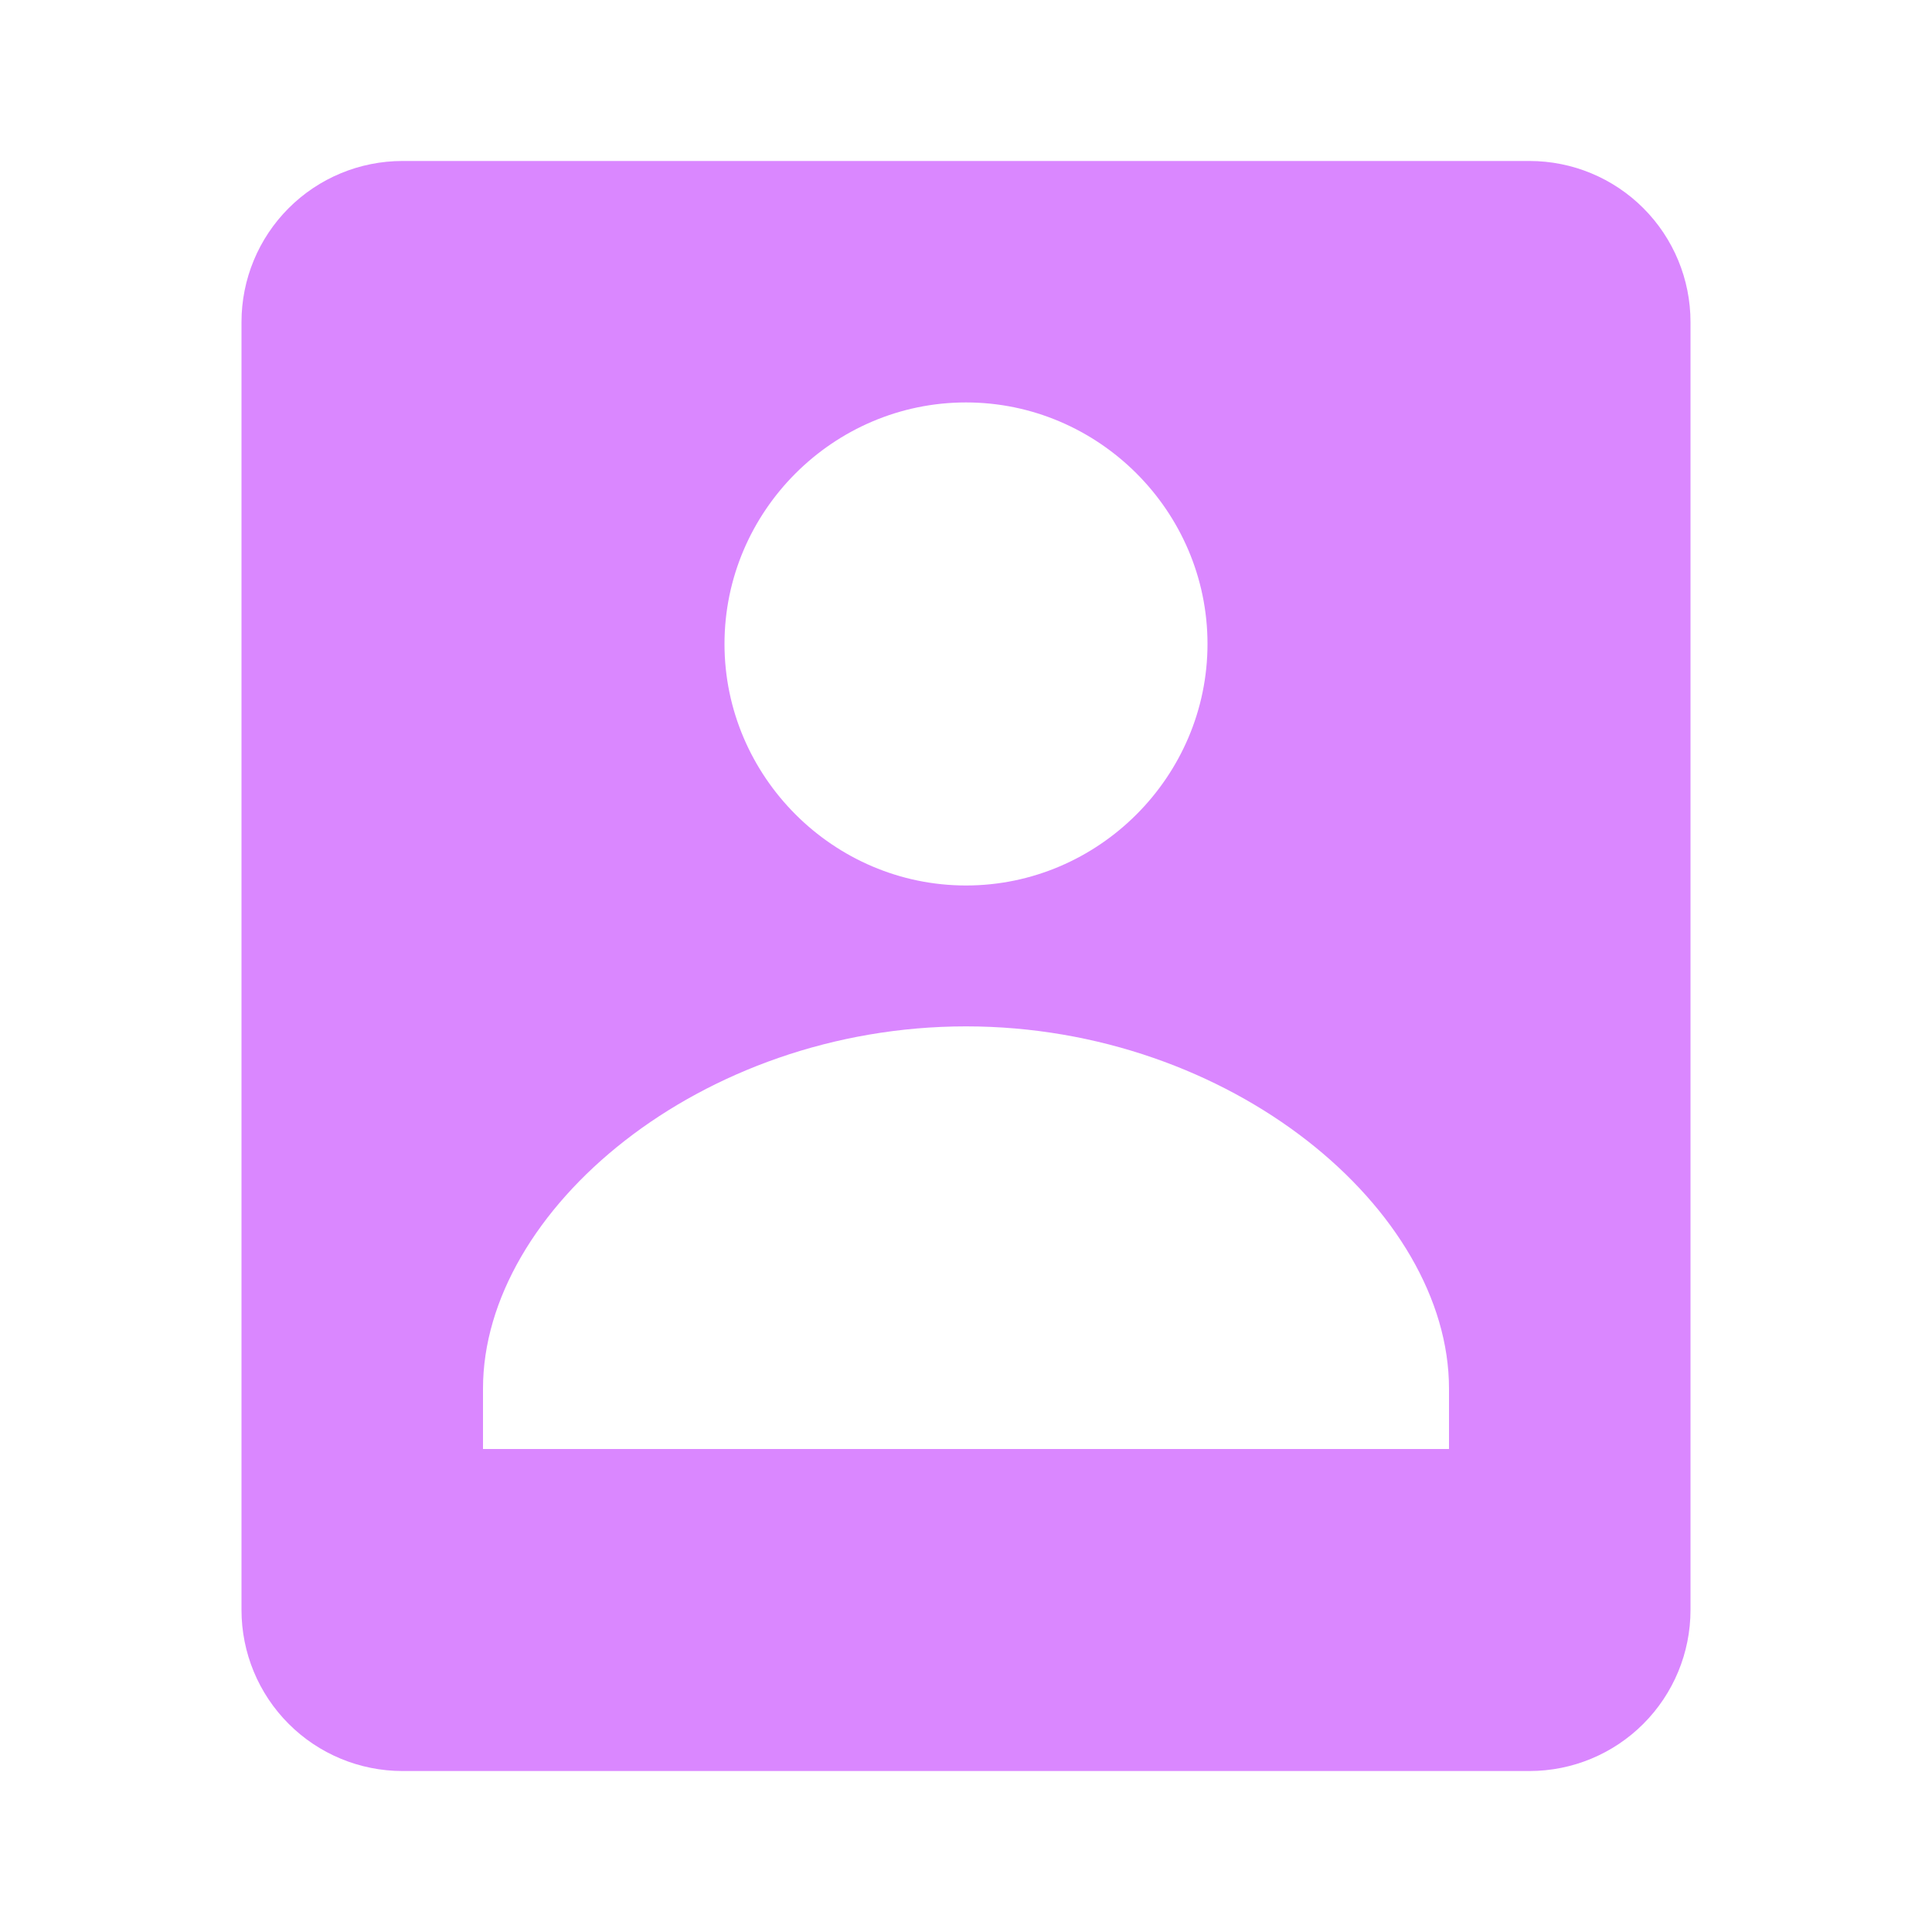
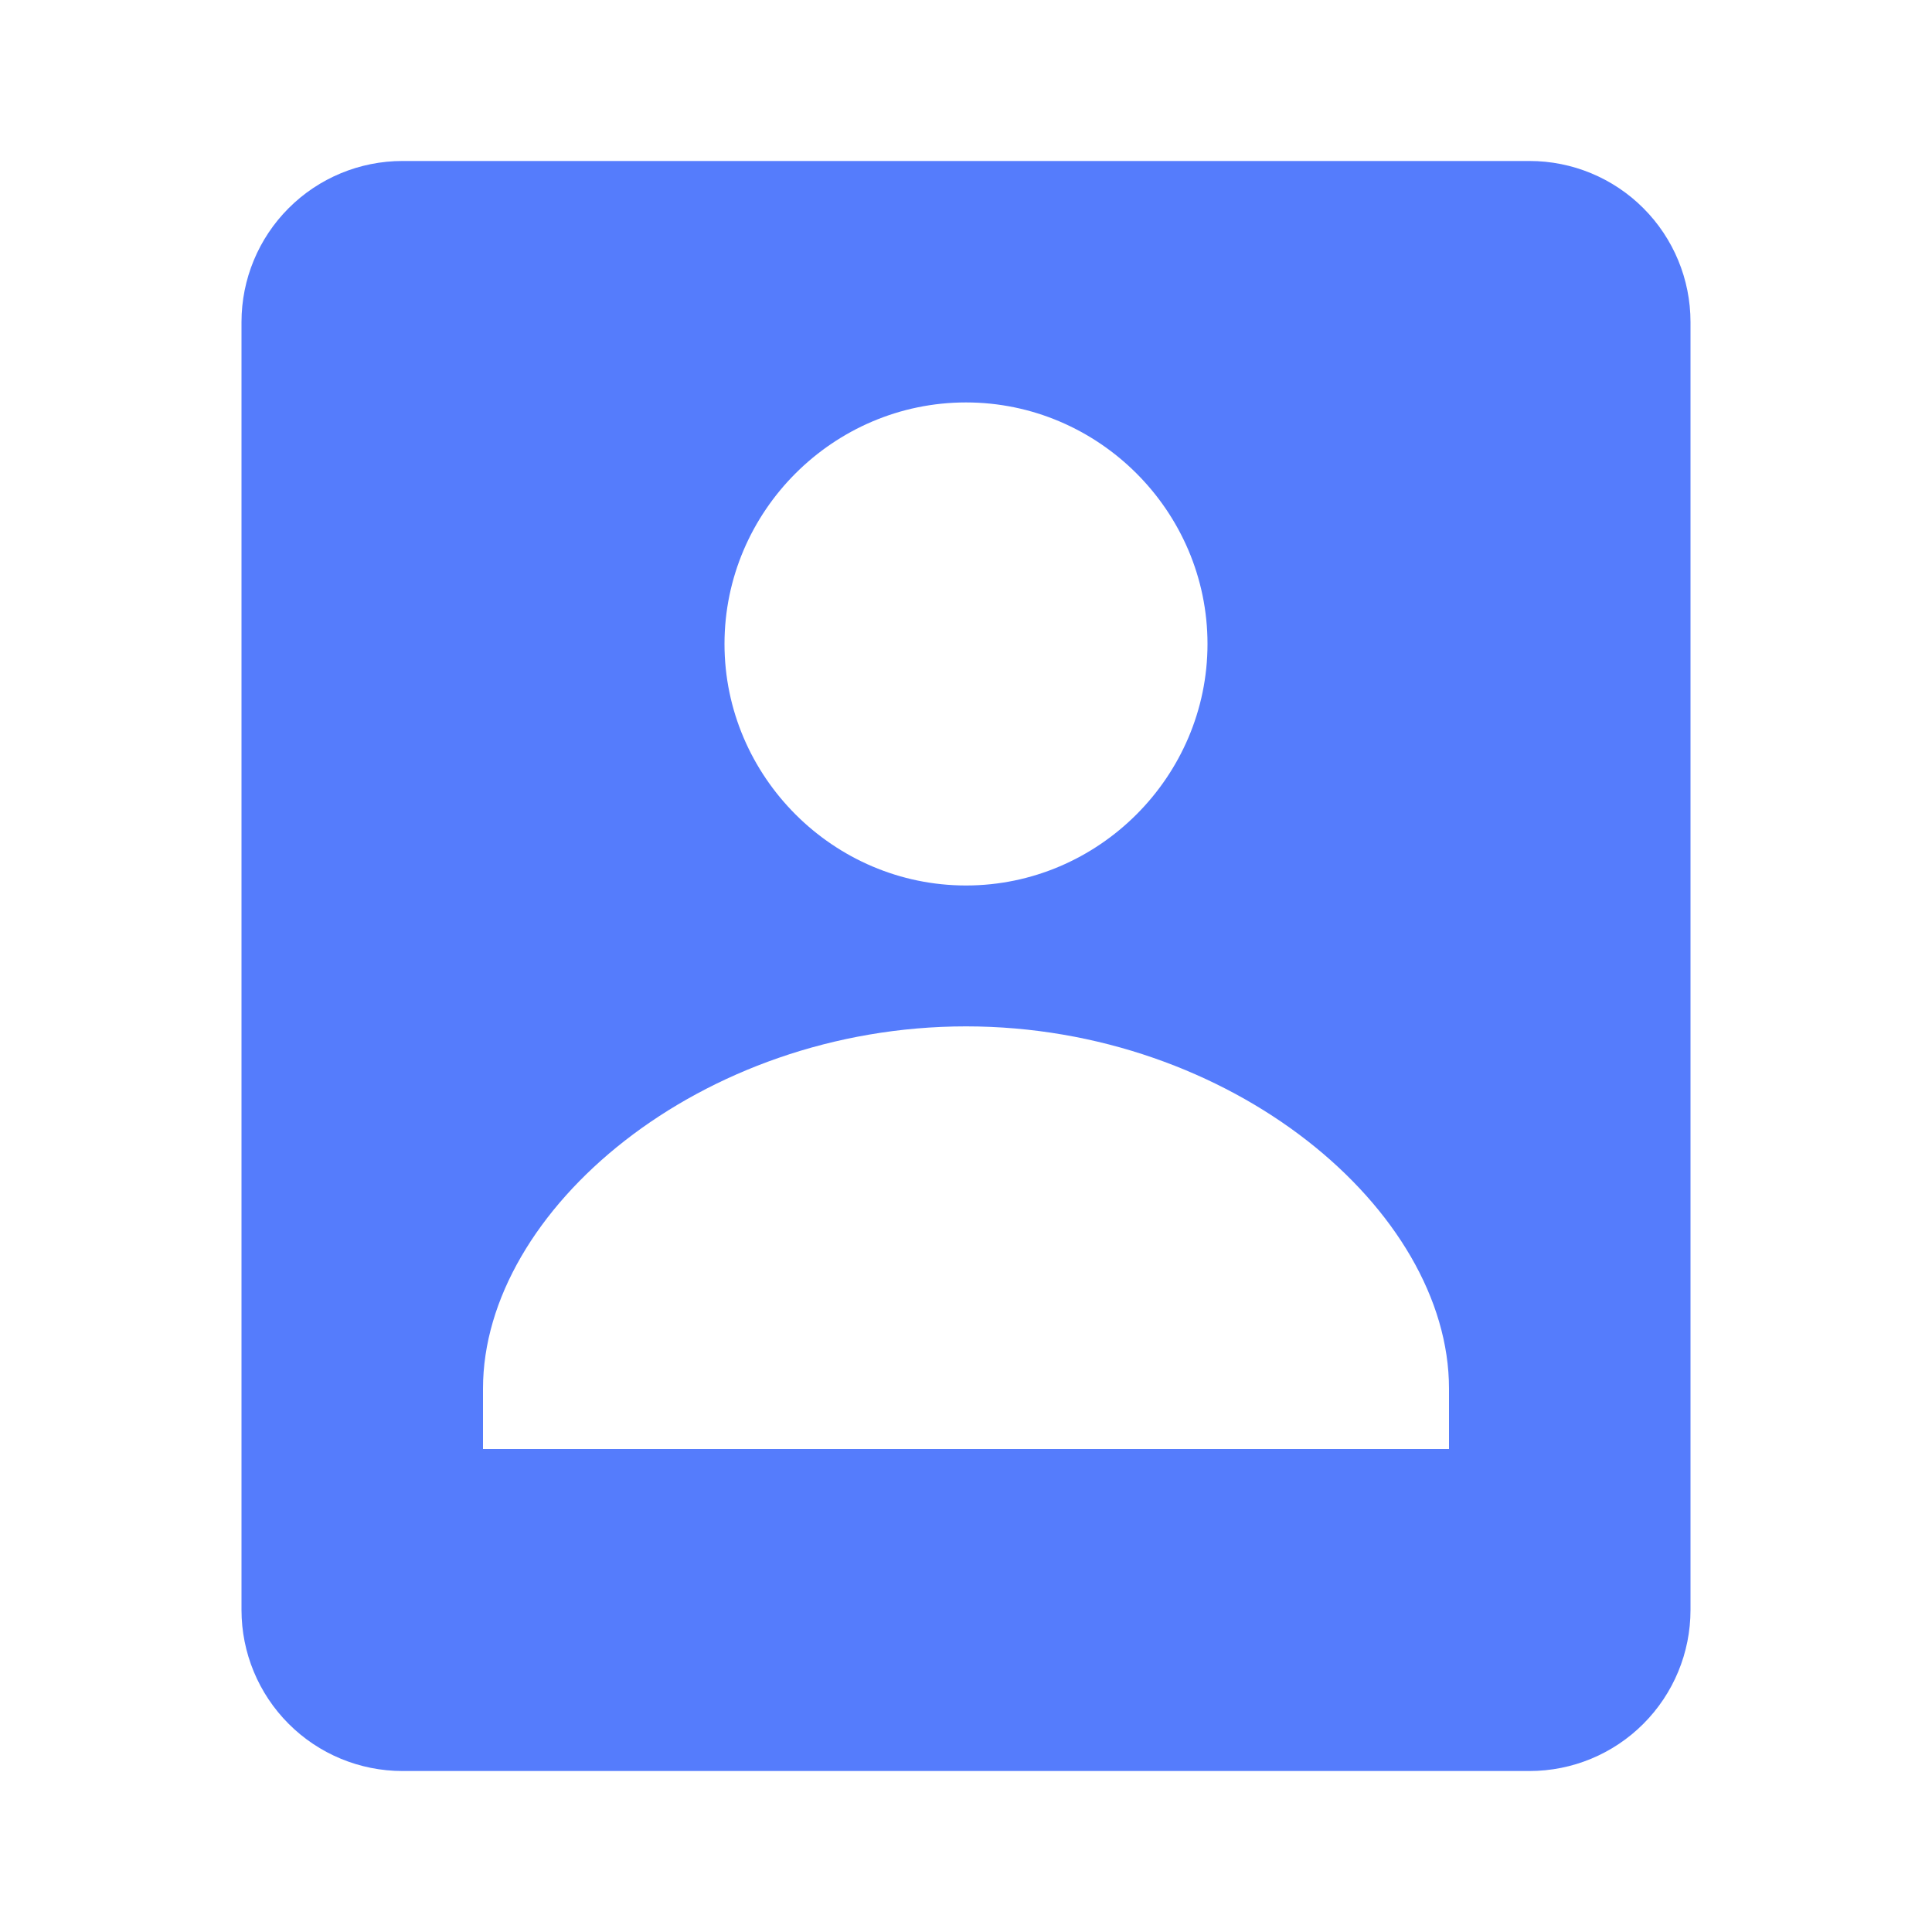
<svg xmlns="http://www.w3.org/2000/svg" width="40" height="40" viewBox="0 0 40 40" fill="none">
-   <path d="M10 36.667H31.667C32.551 36.667 33.399 36.316 34.024 35.69C34.649 35.065 35 34.217 35 33.333V6.667C35 5.783 34.649 4.935 34.024 4.31C33.399 3.684 32.551 3.333 31.667 3.333H8.333C7.449 3.333 6.601 3.684 5.976 4.31C5.351 4.935 5 5.783 5 6.667V33.333C5 34.217 5.351 35.065 5.976 35.69C6.601 36.316 7.449 36.667 8.333 36.667H10ZM20 8.332C22.745 8.332 25 10.583 25 13.332C25 16.078 22.745 18.333 20 18.333C17.255 18.333 15 16.078 15 13.332C15 10.583 17.255 8.332 20 8.332ZM10 28.75C10 25.052 14.508 21.25 20 21.25C25.492 21.25 30 25.052 30 28.75V30H10V28.75Z" fill="#DA87FF" />
+   <path d="M10 36.667H31.667C32.551 36.667 33.399 36.316 34.024 35.69C34.649 35.065 35 34.217 35 33.333V6.667C35 5.783 34.649 4.935 34.024 4.31C33.399 3.684 32.551 3.333 31.667 3.333H8.333C7.449 3.333 6.601 3.684 5.976 4.31C5.351 4.935 5 5.783 5 6.667V33.333C5 34.217 5.351 35.065 5.976 35.69C6.601 36.316 7.449 36.667 8.333 36.667H10ZM20 8.332C22.745 8.332 25 10.583 25 13.332C25 16.078 22.745 18.333 20 18.333C17.255 18.333 15 16.078 15 13.332C15 10.583 17.255 8.332 20 8.332ZM10 28.75C10 25.052 14.508 21.25 20 21.25C25.492 21.25 30 25.052 30 28.75V30H10V28.75Z" fill="#557CFC" />
</svg>
